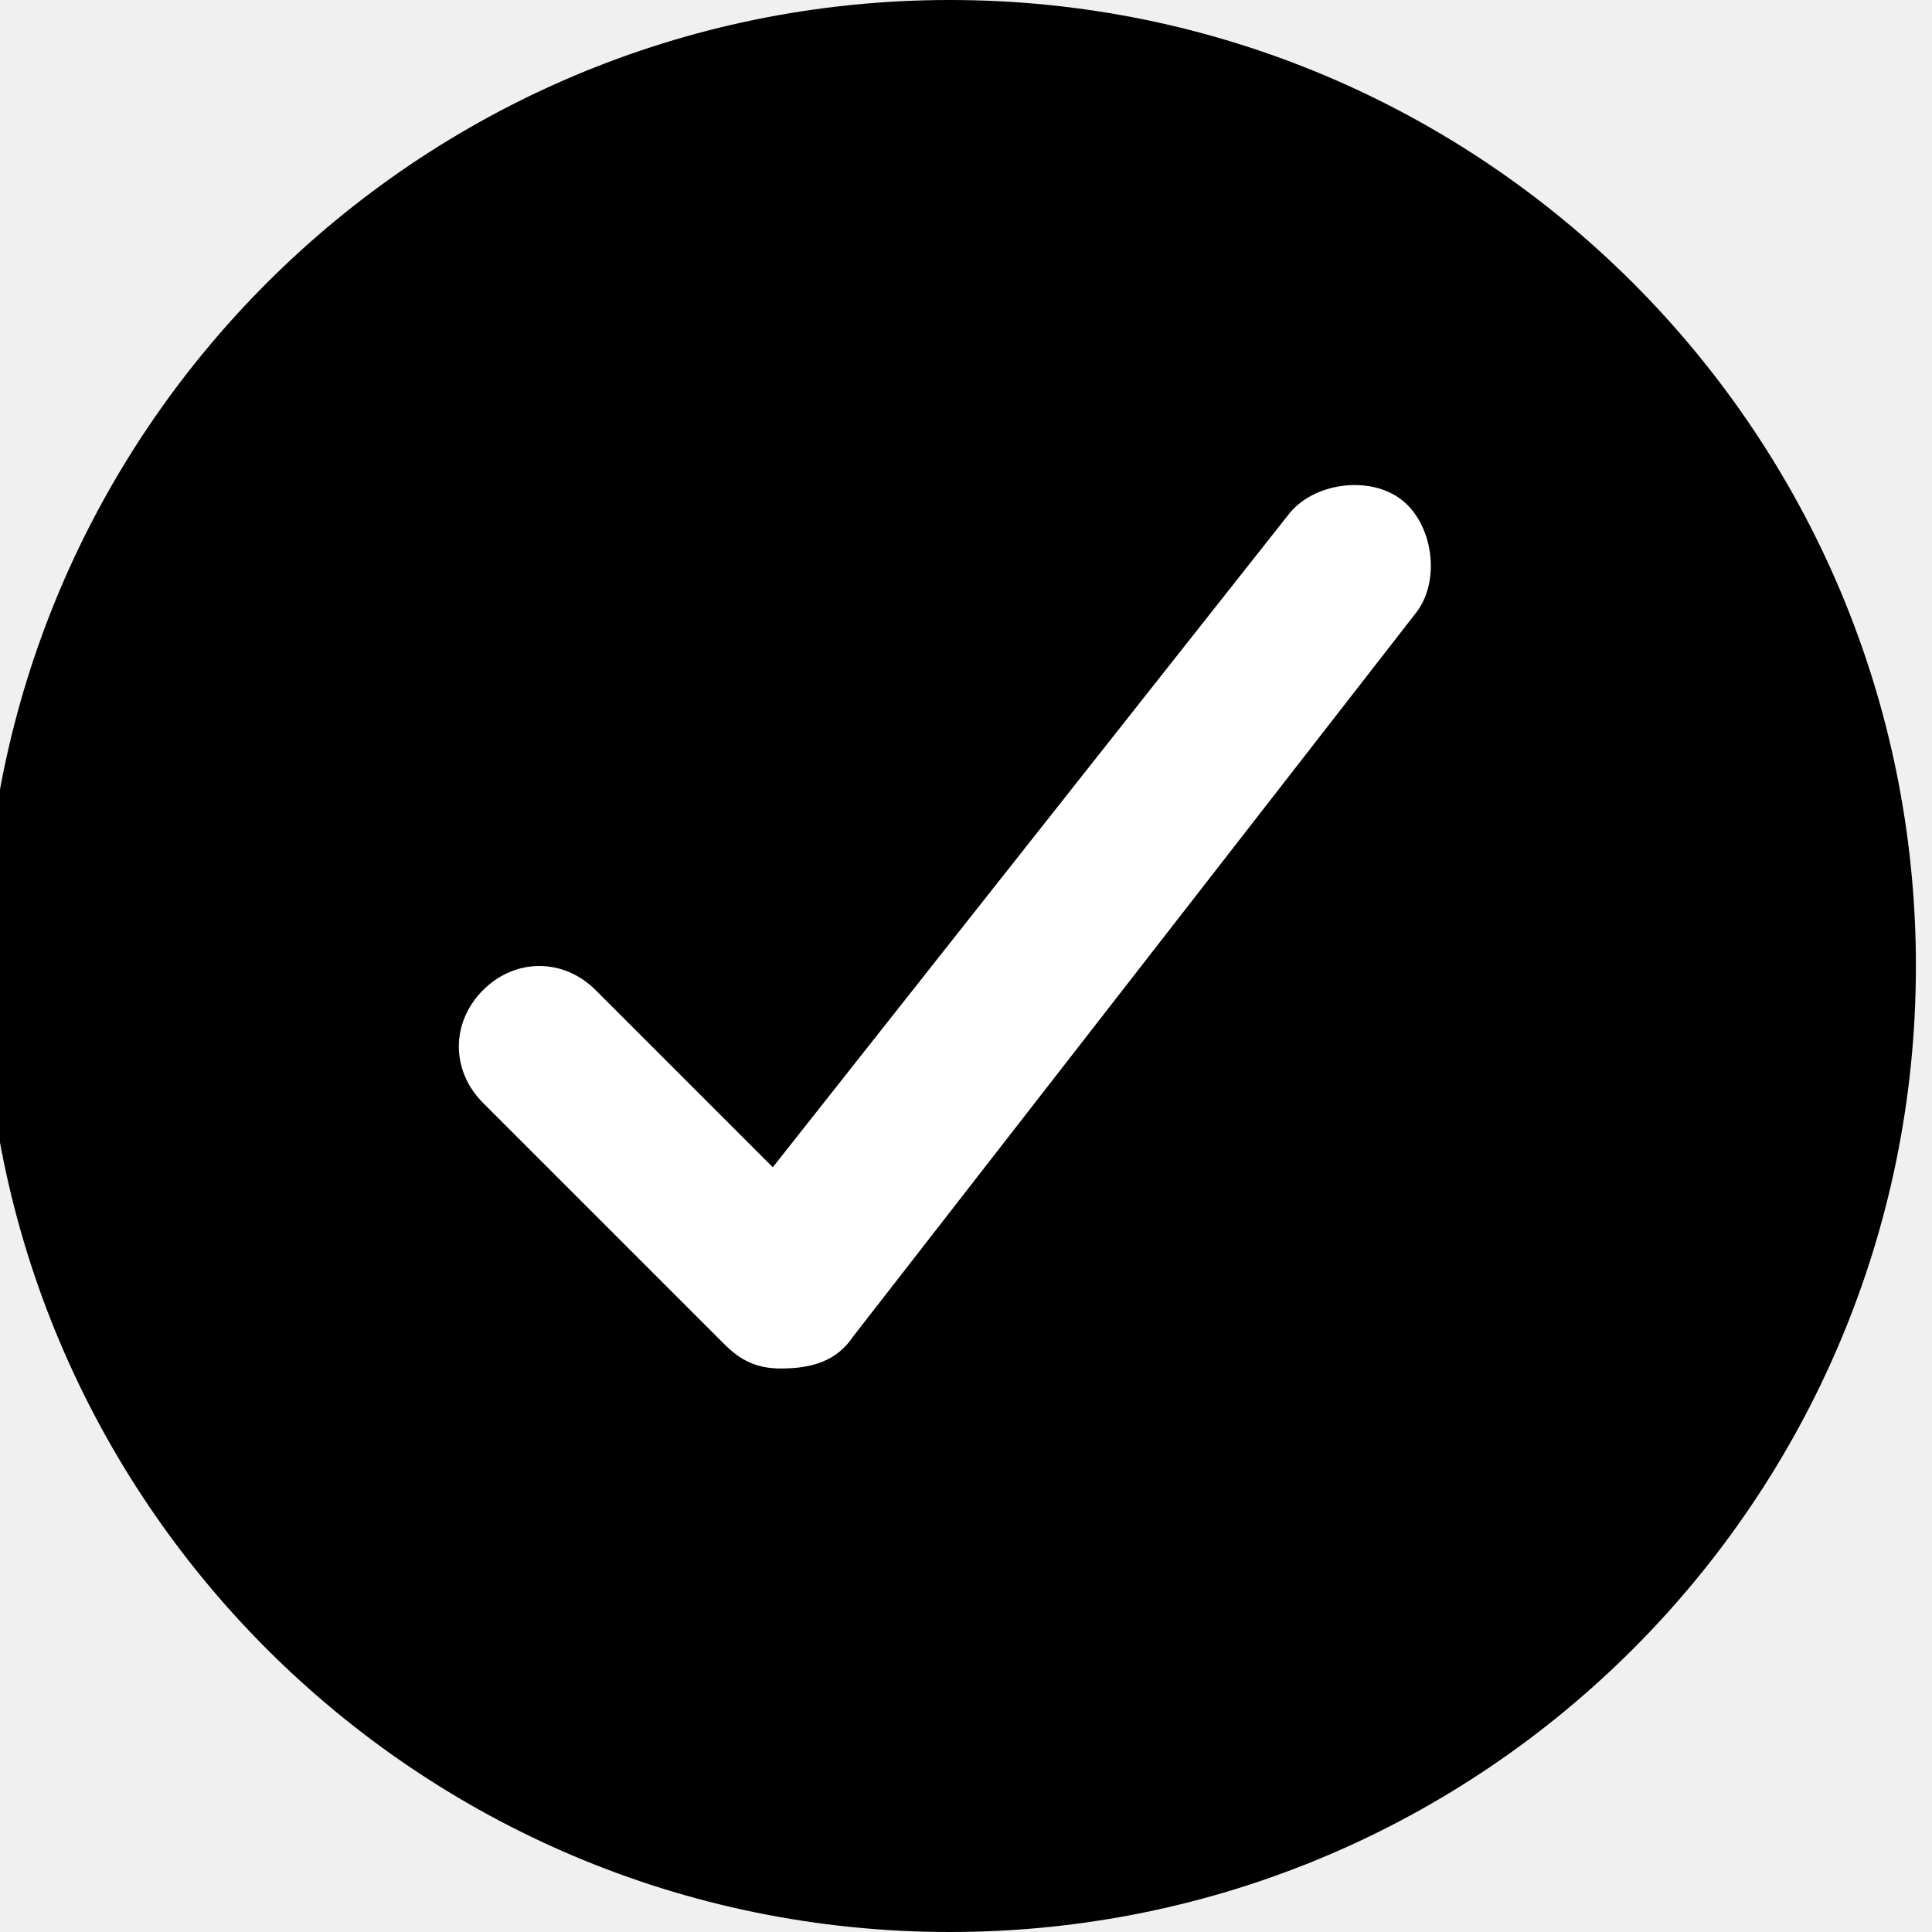
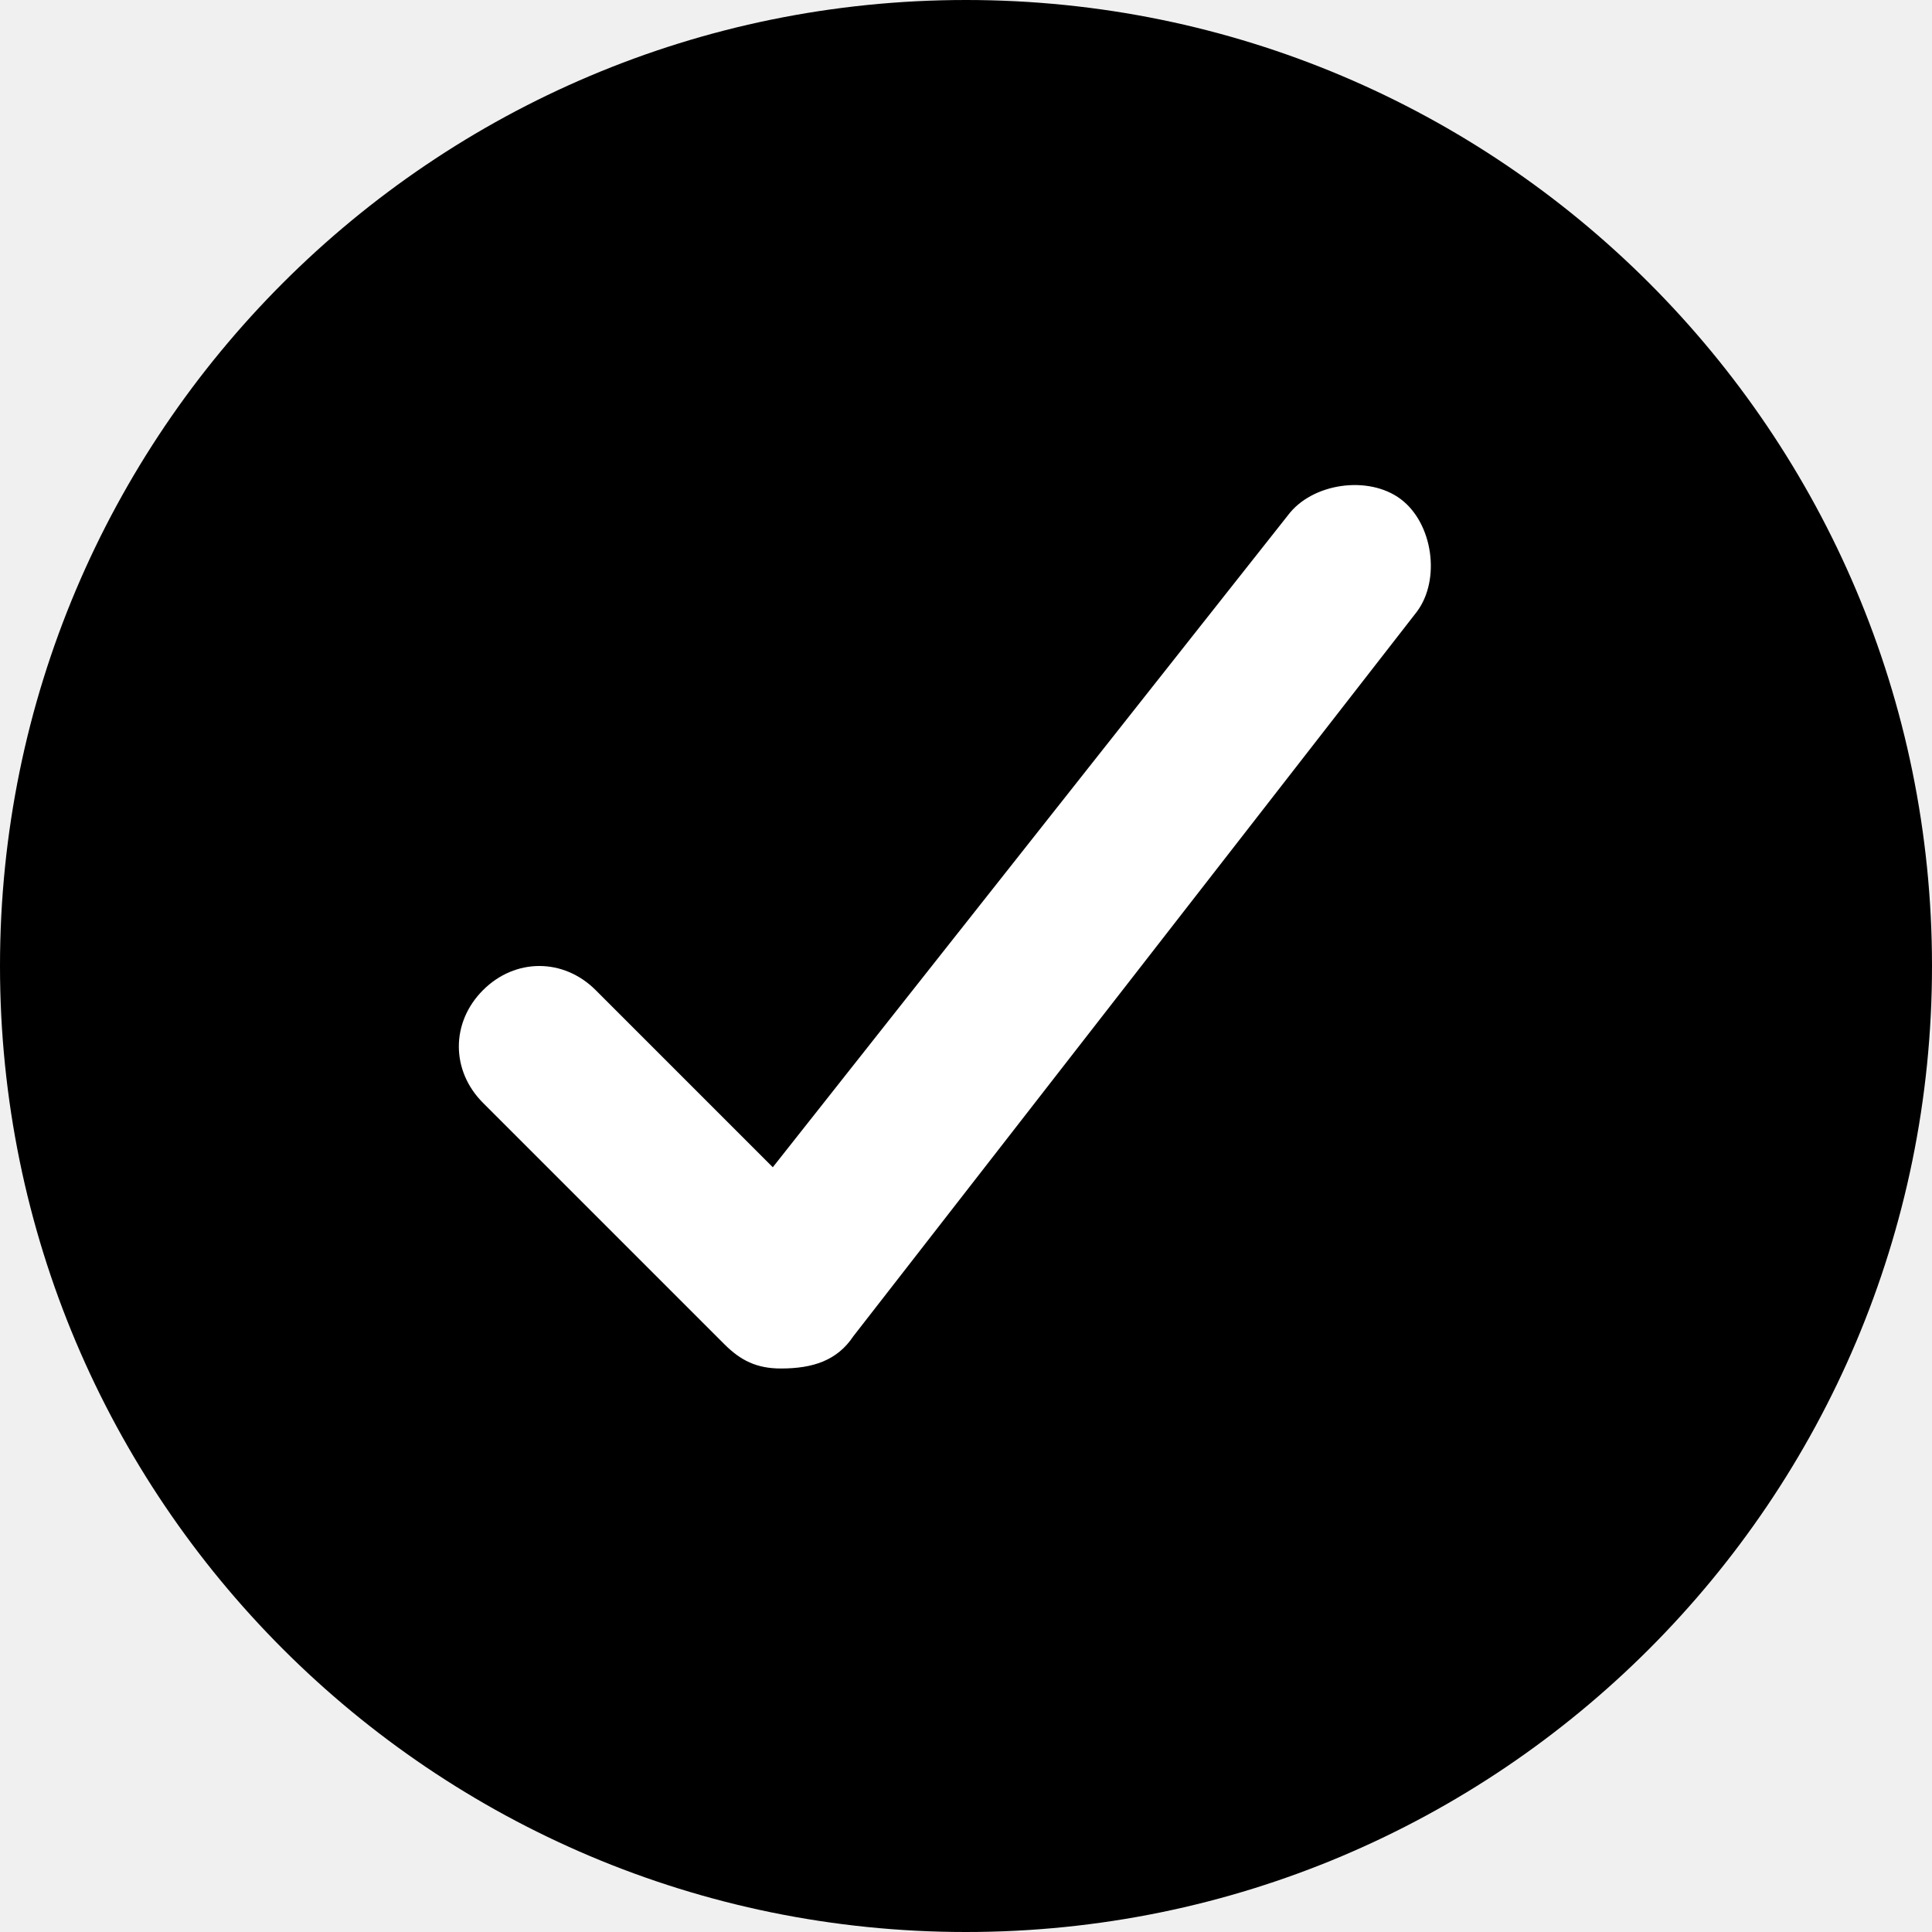
<svg xmlns="http://www.w3.org/2000/svg" version="1.1" id="Layer_1" x="0px" y="0px" viewBox="0 0 24 24" style="enable-background:new 0 0 24 24;" xml:space="preserve">
  <style type="text/css">
	.st0{fill:#FFFFFF;}
</style>
-   <circle cx="11.8" cy="12" r="12" />
+   <circle cx="12" cy="12" r="12" />
  <path class="st0" d="M9.7,17c-0.3,0-0.5-0.1-0.7-0.3l-3-3c-0.4-0.4-0.4-1,0-1.4c0.4-0.4,1-0.4,1.4,0l2.2,2.2L16,6.4  c0.3-0.4,1-0.5,1.4-0.2c0.4,0.3,0.5,1,0.2,1.4l-7,9C10.4,16.9,10.1,17,9.7,17L9.7,17z" />
</svg>
